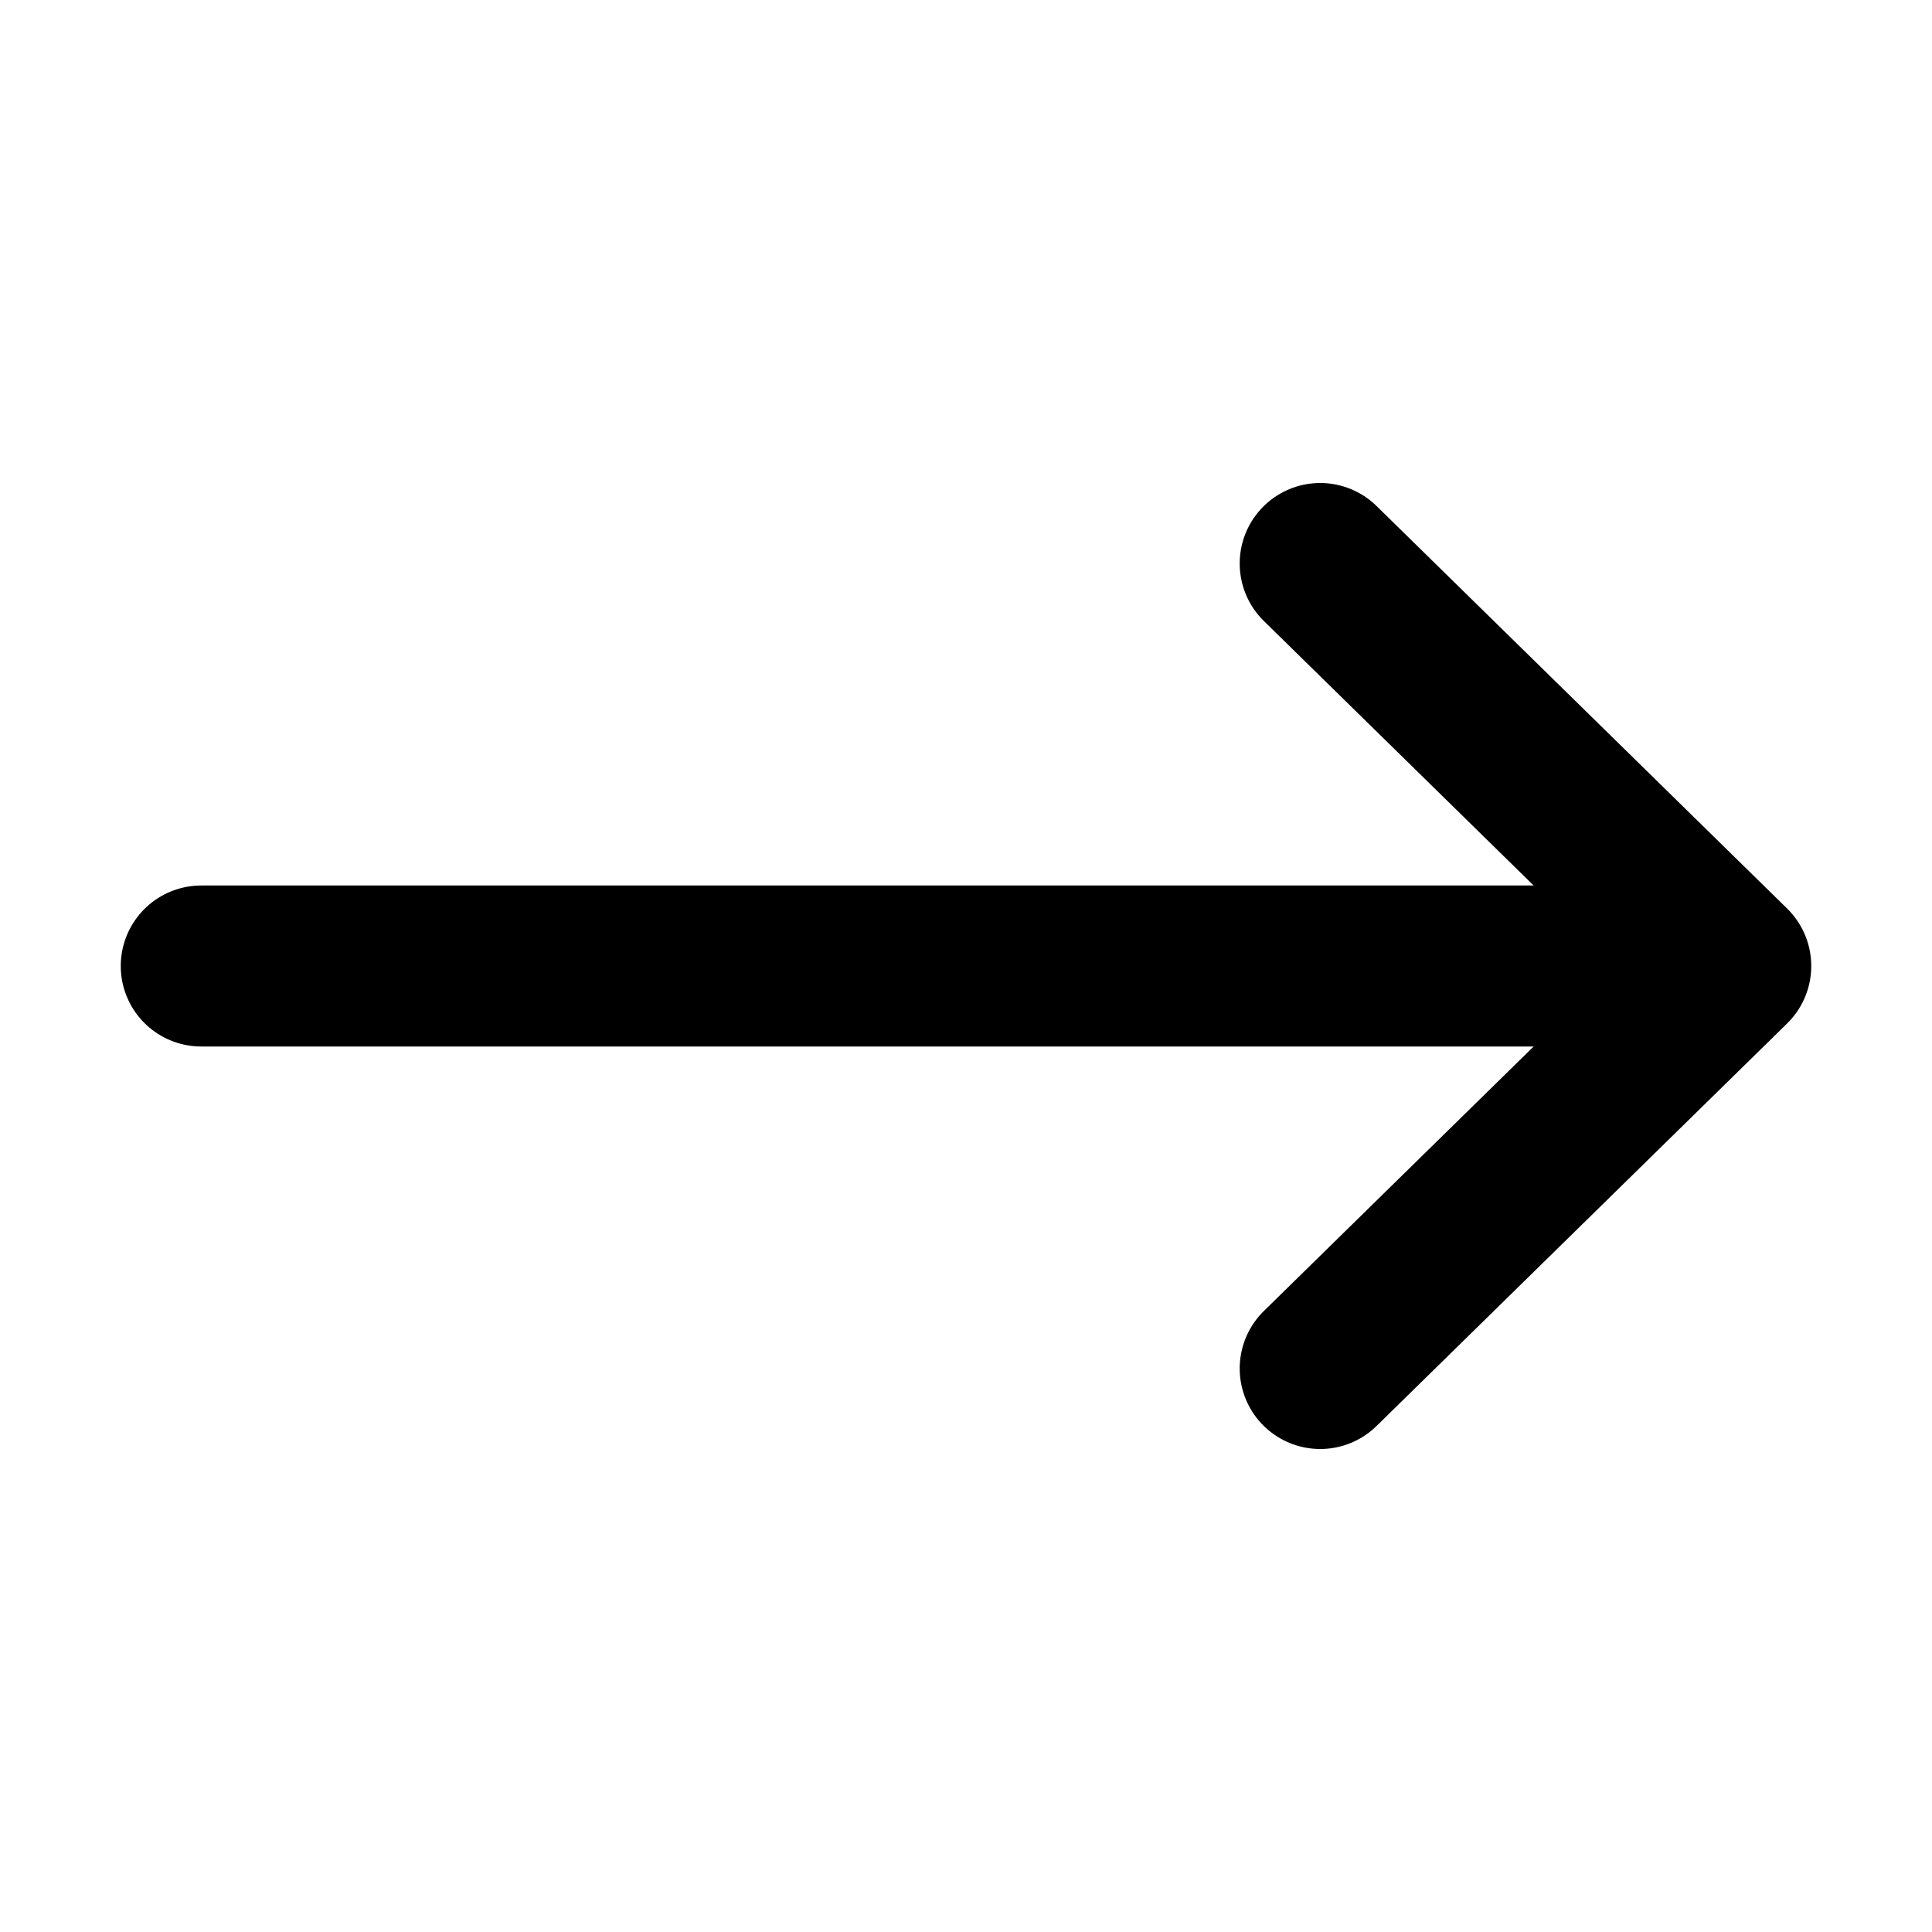
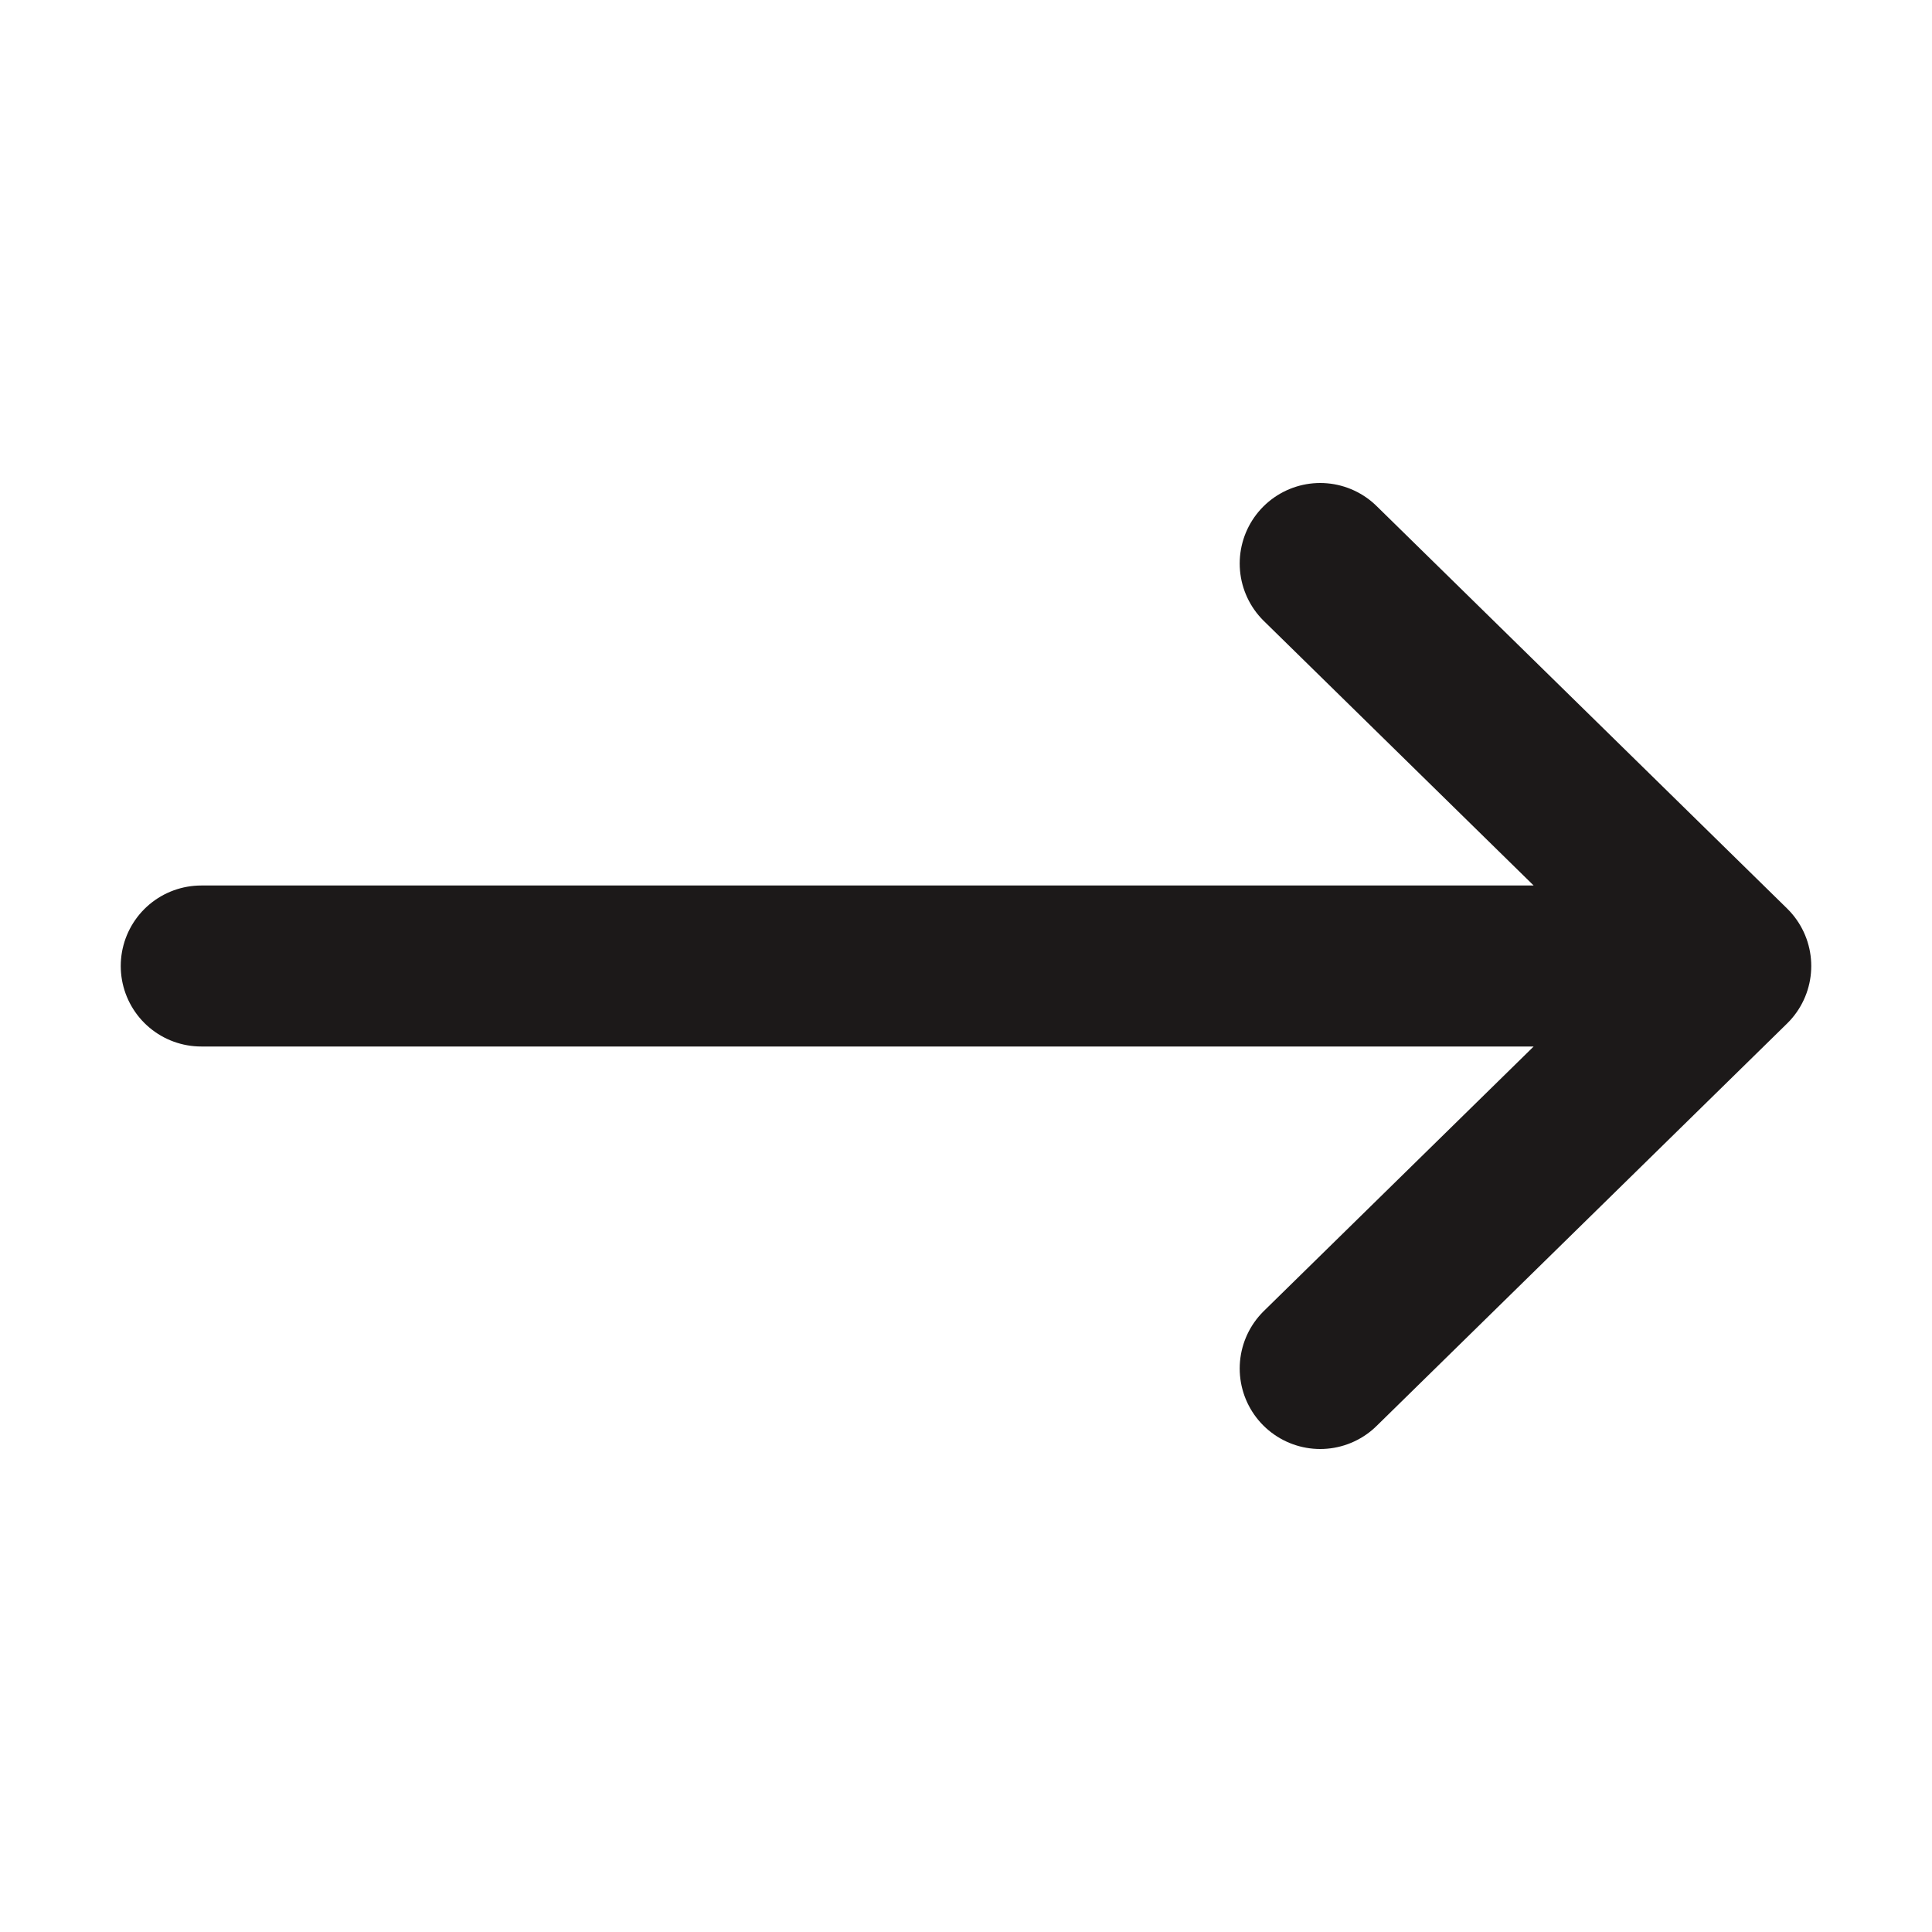
- <svg xmlns="http://www.w3.org/2000/svg" width="800px" height="800px" viewBox="0 0 24 24">
-   <g id="Complete">
-     <g id="arrow-right">
-       <g>
-         <polyline data-name="Right" fill="none" id="Right-2" points="16.4 7 21.5 12 16.4 17" stroke="#000000" stroke-linecap="round" stroke-linejoin="round" stroke-width="2" />
-         <line fill="none" stroke="#000000" stroke-linecap="round" stroke-linejoin="round" stroke-width="2" x1="2.5" x2="19.2" y1="12" y2="12" />
-       </g>
-     </g>
-   </g>
+ <svg xmlns="http://www.w3.org/2000/svg" width="800" height="800" fill="none">
+   <path stroke="#1C1919" stroke-linecap="round" stroke-linejoin="round" stroke-width="66.667" d="m546.667 233.333 170 166.667-170 166.667M83.333 400H640" />
</svg>
